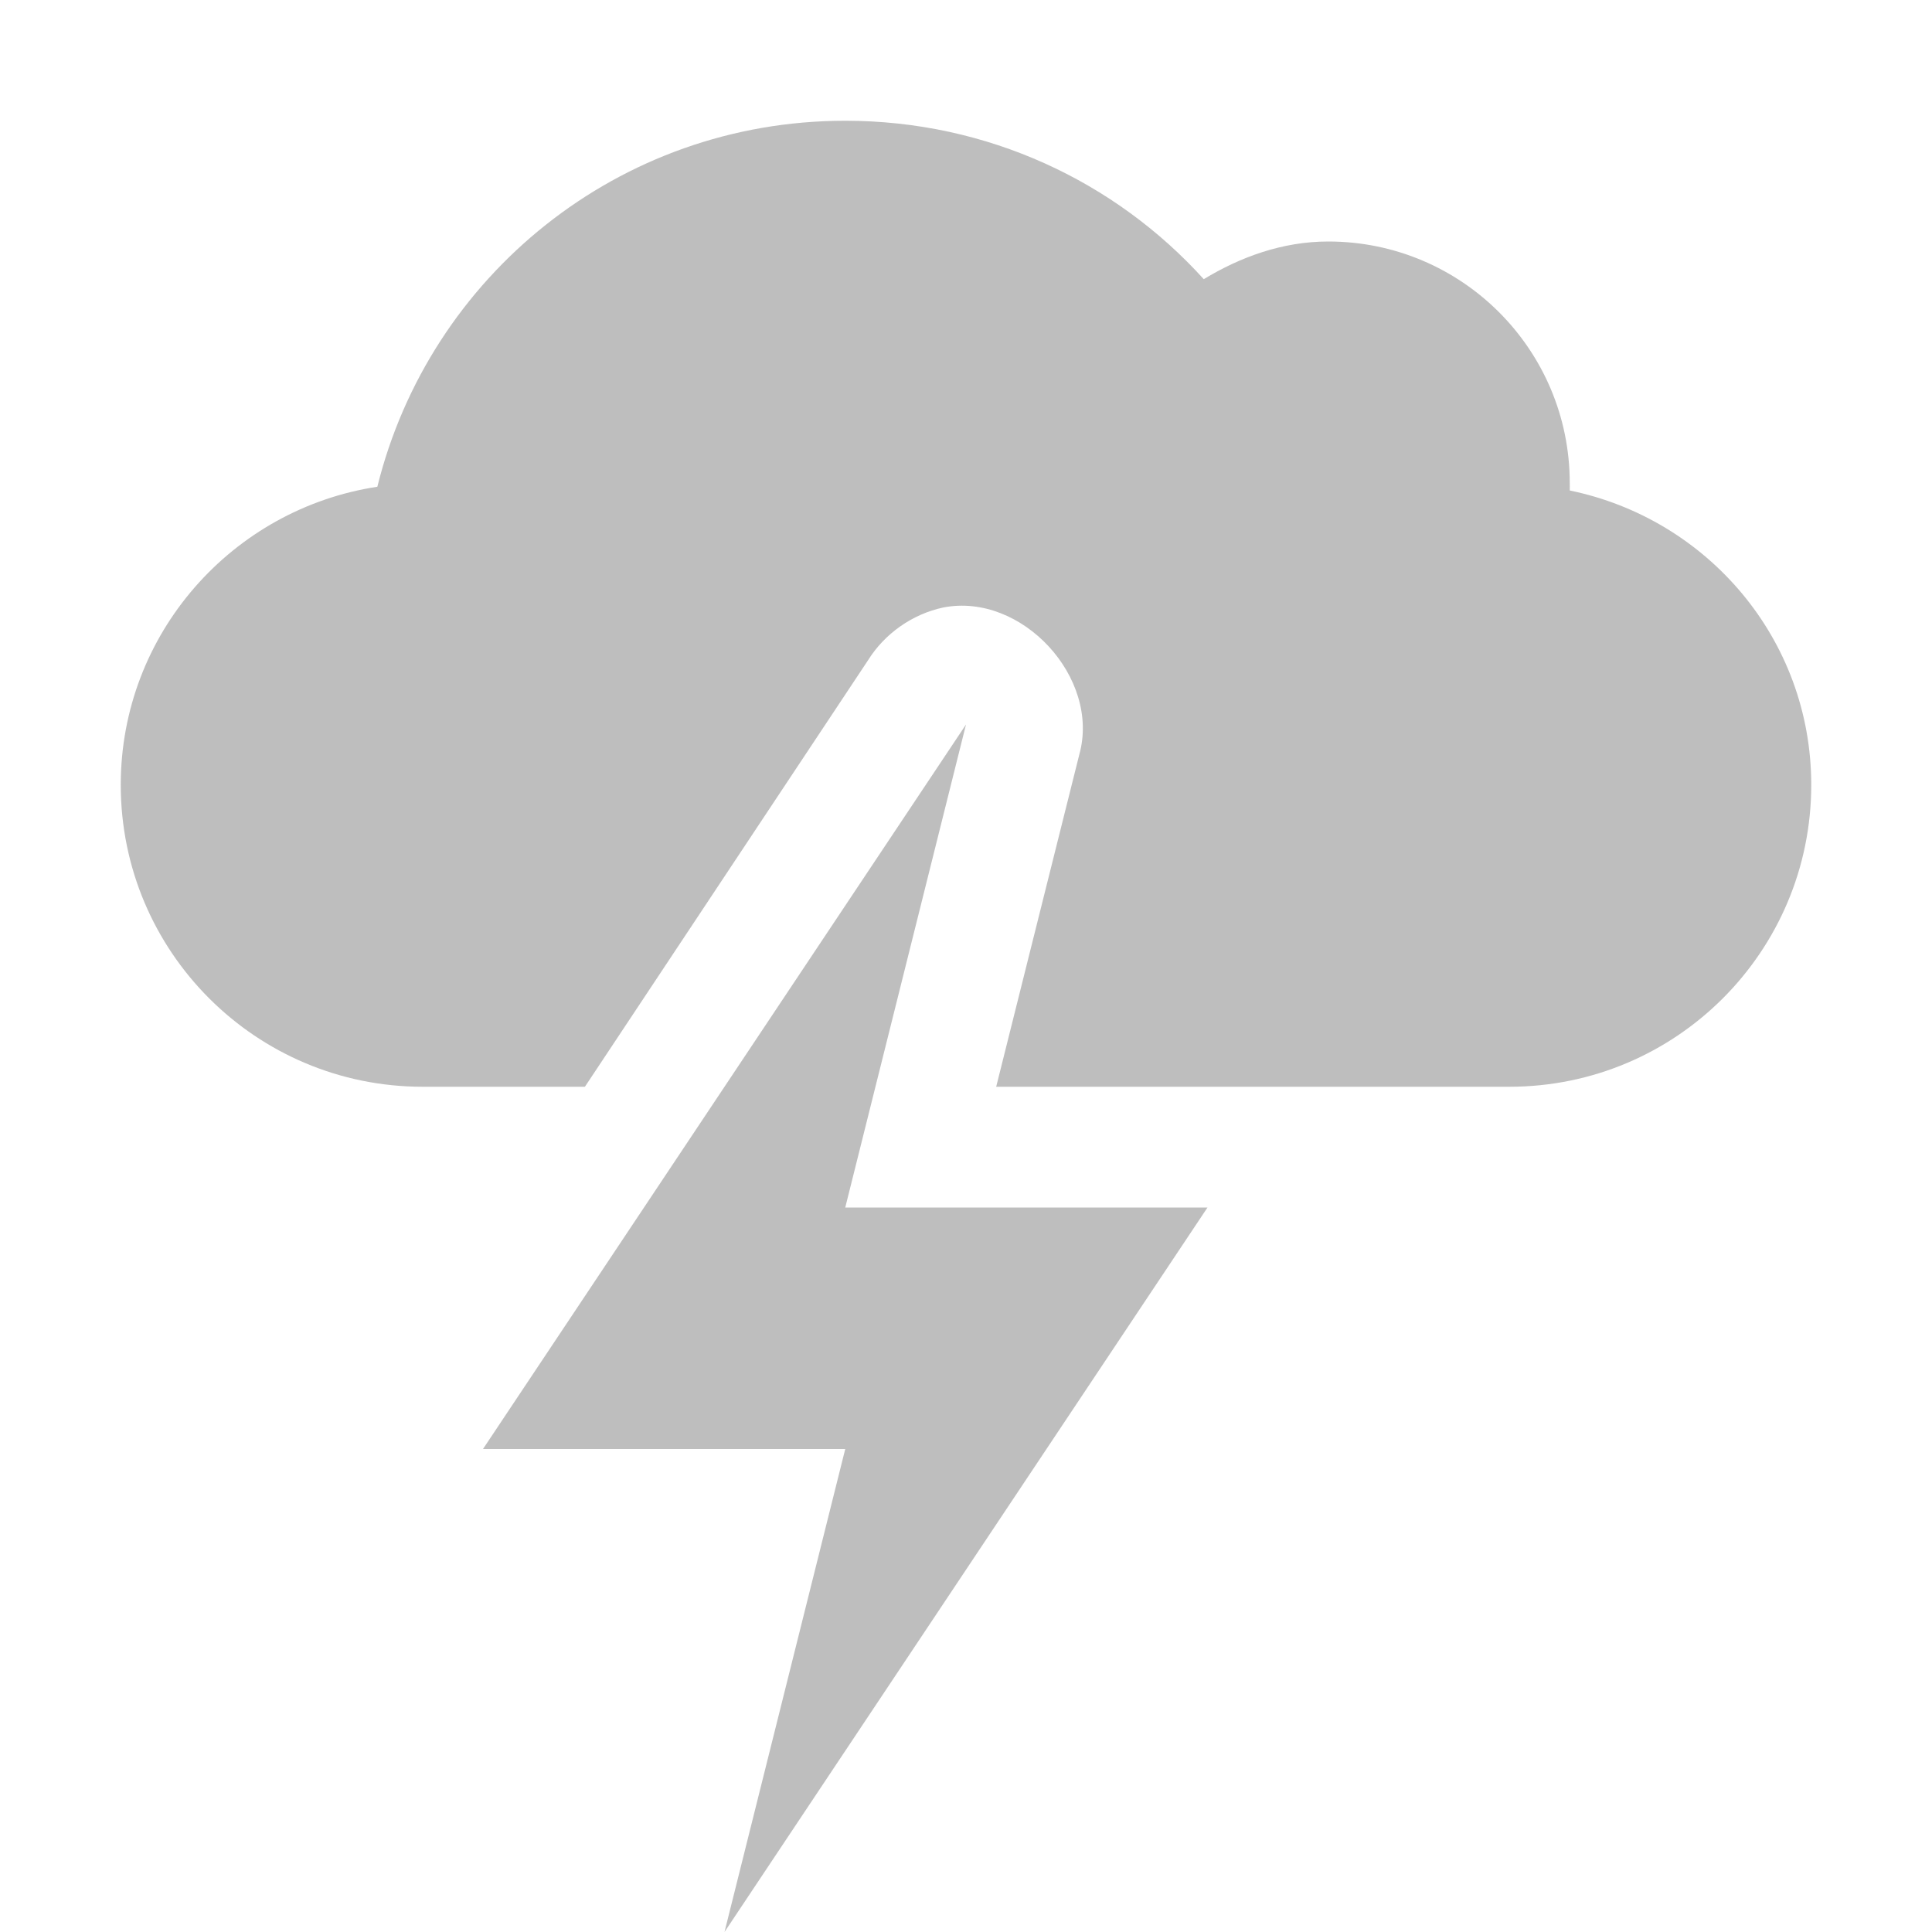
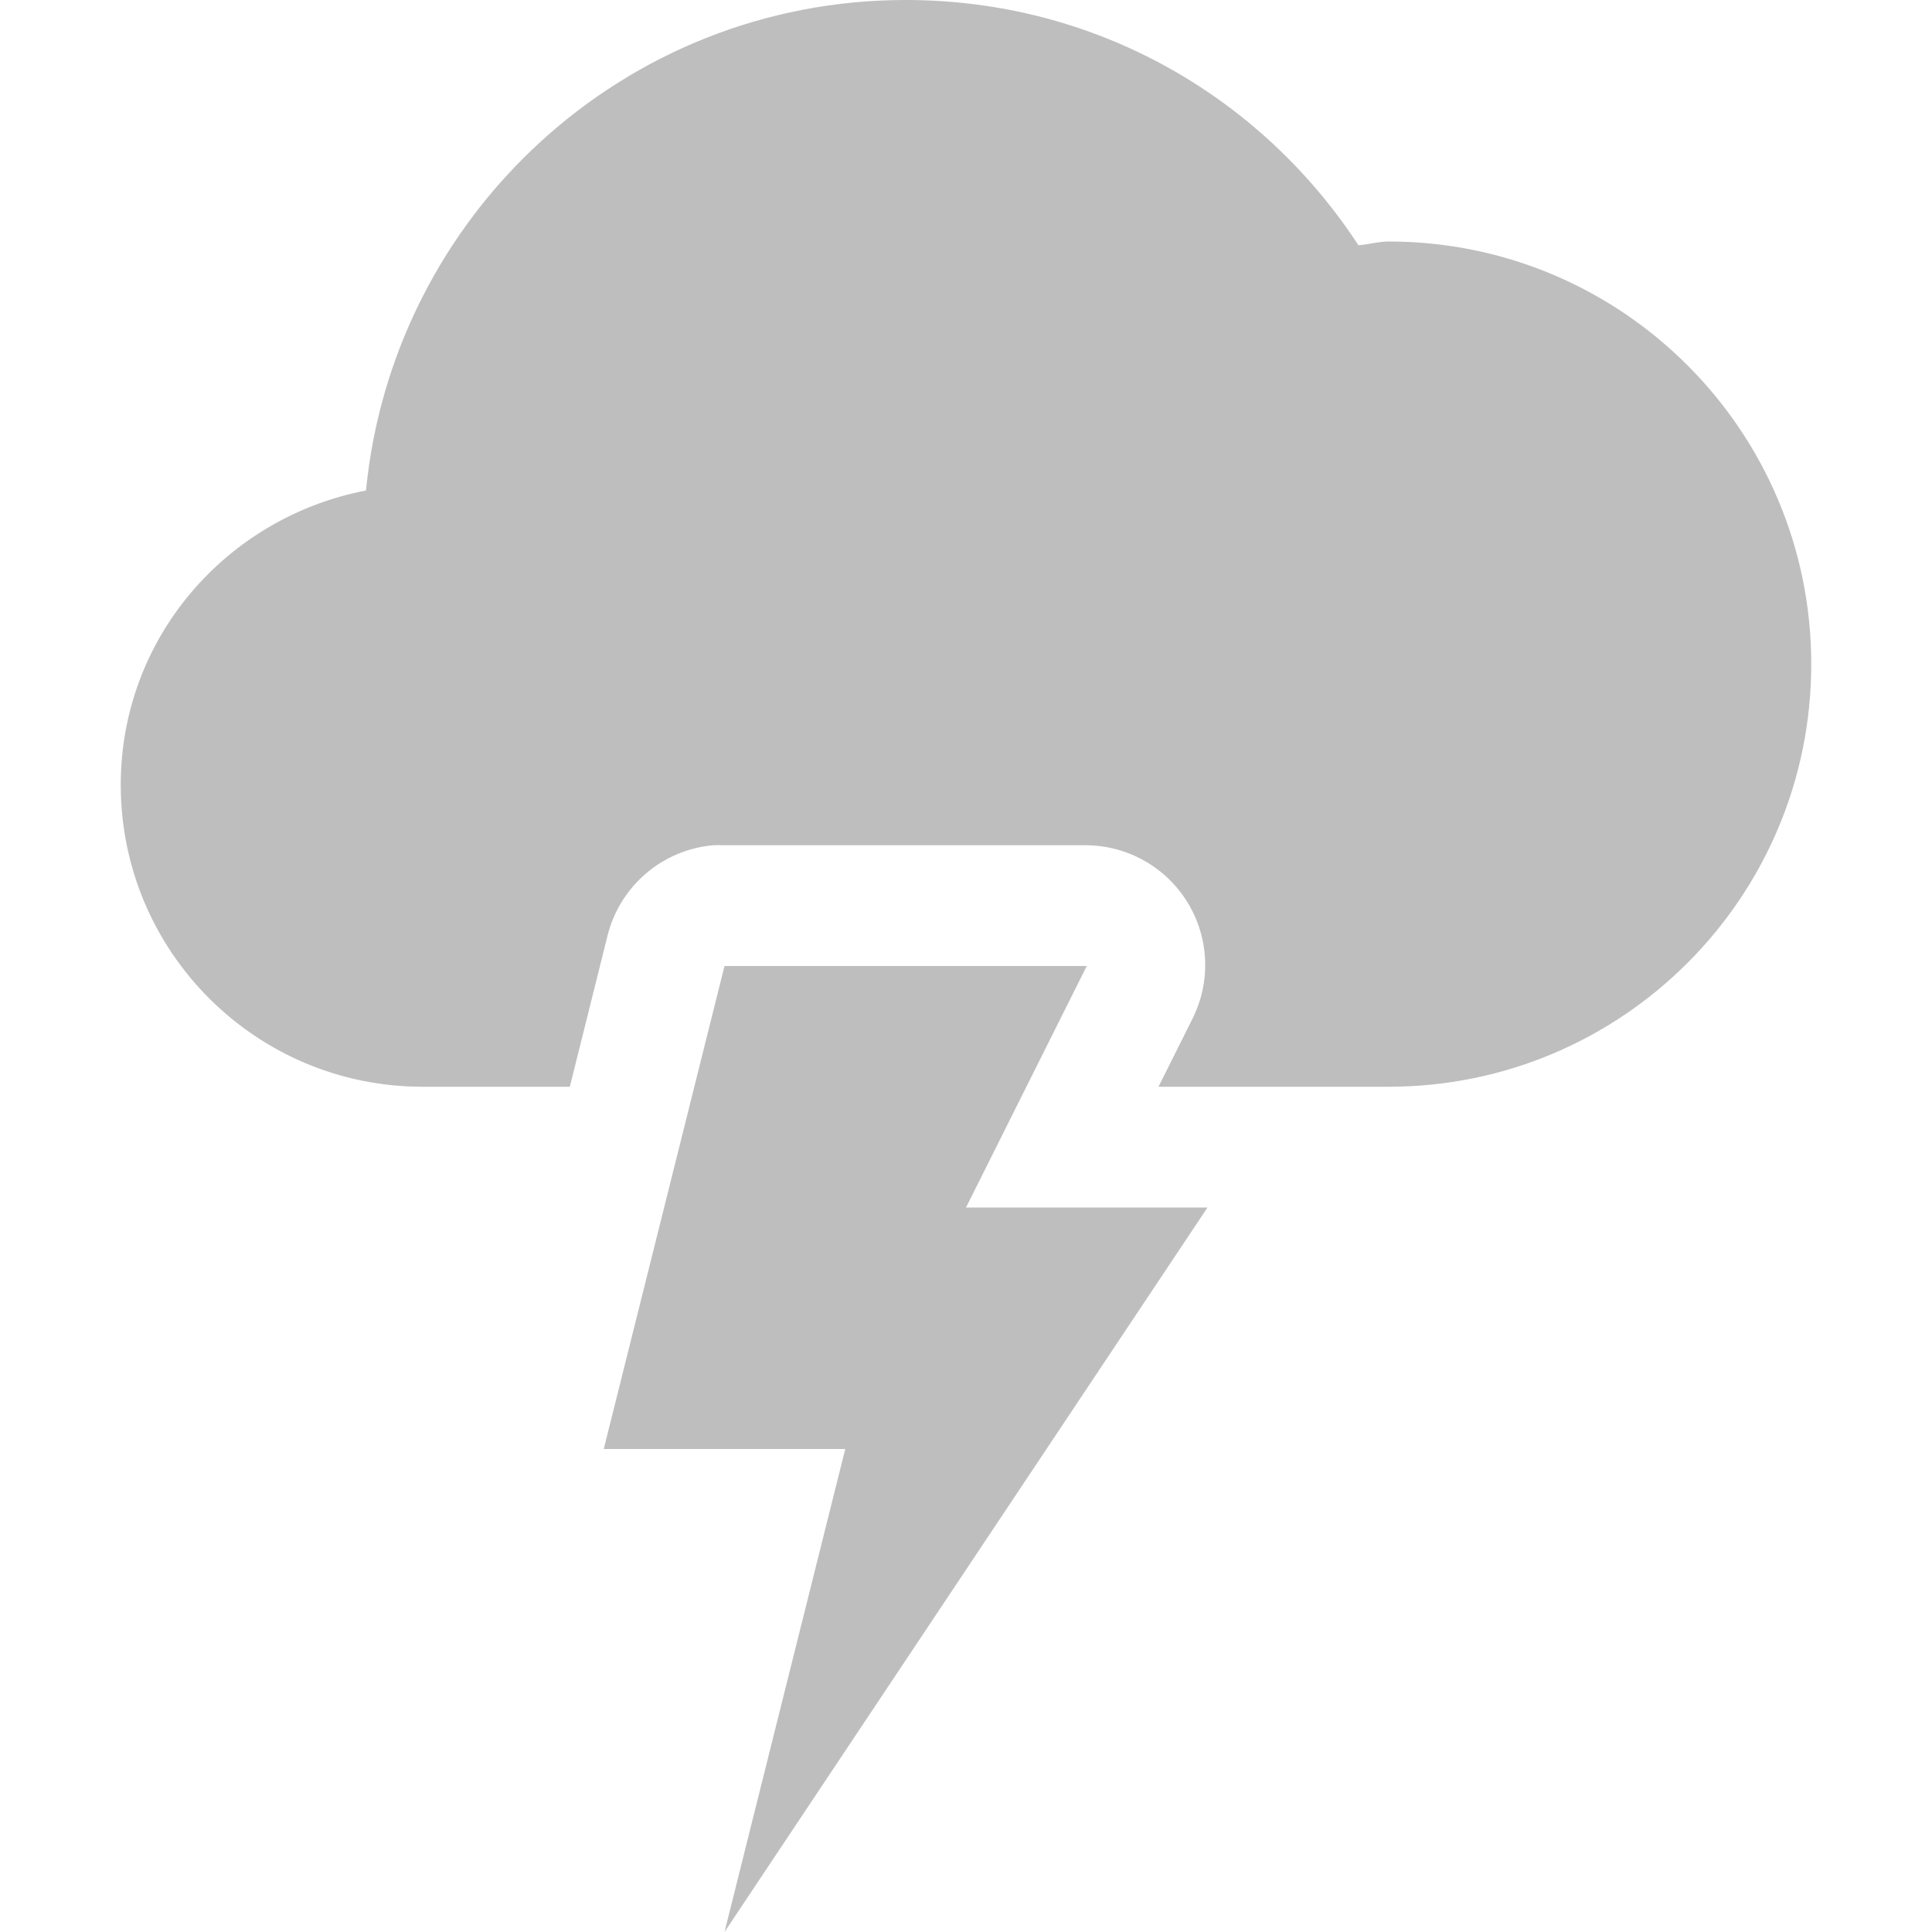
<svg xmlns="http://www.w3.org/2000/svg" xmlns:xlink="http://www.w3.org/1999/xlink" width="16" height="16" id="svg2" version="1.0">
  <defs id="defs4">
    <linearGradient id="linearGradient3171">
      <stop id="stop3173" offset="0" style="stop-color:#000000;stop-opacity:1;" />
      <stop id="stop3175" offset="1" style="stop-color:#000000;stop-opacity:0;" />
    </linearGradient>
    <linearGradient xlink:href="#linearGradient3171" id="linearGradient3342" gradientUnits="userSpaceOnUse" x1="4.938" y1="11" x2="8" y2="11" />
    <linearGradient id="linearGradient3266">
      <stop id="stop3268" offset="0" style="stop-color:#505050;stop-opacity:1;" />
      <stop id="stop3270" offset="1" style="stop-color:#505050;stop-opacity:0;" />
    </linearGradient>
    <linearGradient xlink:href="#linearGradient3266" id="linearGradient3340" gradientUnits="userSpaceOnUse" gradientTransform="translate(2,0)" x1="3.889" y1="15.657" x2="4.329" y2="12.843" />
    <linearGradient xlink:href="#linearGradient3242" id="linearGradient3338" gradientUnits="userSpaceOnUse" x1="3.5" y1="14.031" x2="3.5" y2="7.996" />
    <linearGradient id="linearGradient3242">
      <stop id="stop3244" offset="0" style="stop-color:#505050;stop-opacity:1;" />
      <stop style="stop-color:#a7a7a7;stop-opacity:1;" offset="0.5" id="stop3260" />
      <stop style="stop-color:#ffffff;stop-opacity:1;" offset="0.7" id="stop3250" />
      <stop id="stop3246" offset="1" style="stop-color:#c8c8c8;stop-opacity:1;" />
    </linearGradient>
    <linearGradient xlink:href="#linearGradient3242" id="linearGradient3336" gradientUnits="userSpaceOnUse" x1="7.613" y1="14.757" x2="5.525" y2="7.243" />
    <linearGradient id="ShadowGradient">
      <stop style="stop-color:#000000;stop-opacity:1;" offset="0" id="stop3393" />
      <stop style="stop-color:#000000;stop-opacity:0;" offset="1" id="stop3395" />
    </linearGradient>
    <linearGradient id="StandardGradient">
      <stop style="stop-color:#000000;stop-opacity:1;" offset="0" id="stop3389" />
      <stop style="stop-color:#646464;stop-opacity:1;" offset="1" id="stop3391" />
    </linearGradient>
    <linearGradient xlink:href="#StandardGradient" id="linearGradient3381" x1="9.938" y1="3" x2="9.938" y2="19.018" gradientUnits="userSpaceOnUse" />
    <linearGradient xlink:href="#StandardGradient" id="linearGradient3782" x1="9.75" y1="5" x2="9.75" y2="19.056" gradientUnits="userSpaceOnUse" gradientTransform="translate(0,-1)" />
    <linearGradient xlink:href="#StandardGradient" id="linearGradient2400" gradientUnits="userSpaceOnUse" gradientTransform="translate(-9,10)" x1="9.75" y1="5" x2="9.75" y2="19.056" />
    <linearGradient xlink:href="#StandardGradient" id="linearGradient3174" gradientUnits="userSpaceOnUse" gradientTransform="matrix(0.7071068,0.7071068,-0.7071068,0.7071068,0.8856249,4.153634)" x1="9.75" y1="5" x2="9.75" y2="19.056" />
    <linearGradient xlink:href="#StandardGradient" id="linearGradient3178" gradientUnits="userSpaceOnUse" gradientTransform="matrix(0,1,-1,0,12.00982,7.009822)" x1="9.75" y1="5" x2="9.75" y2="19.056" />
    <linearGradient xlink:href="#StandardGradient" id="linearGradient3182" gradientUnits="userSpaceOnUse" gradientTransform="matrix(-0.7071068,0.7071068,-0.7071068,-0.7071068,17.85619,16.89545)" x1="9.75" y1="5" x2="9.75" y2="19.056" />
    <linearGradient xlink:href="#StandardGradient" id="linearGradient3186" gradientUnits="userSpaceOnUse" gradientTransform="matrix(-1,0,0,-1,15,28.01964)" x1="9.75" y1="5" x2="9.75" y2="19.056" />
    <linearGradient xlink:href="#StandardGradient" id="linearGradient3190" gradientUnits="userSpaceOnUse" gradientTransform="matrix(-0.7071068,-0.7071068,0.7071068,-0.7071068,5.114375,33.86601)" x1="9.75" y1="5" x2="9.75" y2="19.056" />
    <linearGradient xlink:href="#StandardGradient" id="linearGradient3194" gradientUnits="userSpaceOnUse" gradientTransform="matrix(0,-1,1,0,-6.009822,31.00982)" x1="9.75" y1="5" x2="9.75" y2="19.056" />
    <linearGradient xlink:href="#StandardGradient" id="linearGradient3198" gradientUnits="userSpaceOnUse" gradientTransform="matrix(0.7071068,-0.7071068,0.7071068,0.7071068,-11.85619,21.1242)" x1="9.75" y1="5" x2="9.75" y2="19.056" />
    <linearGradient xlink:href="#StandardGradient" id="linearGradient3224" gradientUnits="userSpaceOnUse" gradientTransform="matrix(0.7071068,0.7071068,-0.7071068,0.7071068,11.29289,-6.263456)" x1="9.75" y1="5" x2="9.75" y2="19.056" />
    <linearGradient xlink:href="#StandardGradient" id="linearGradient2407" gradientUnits="userSpaceOnUse" gradientTransform="translate(-22,-5)" x1="9.75" y1="5" x2="9.75" y2="19.056" />
    <linearGradient xlink:href="#StandardGradient" id="linearGradient3228" x1="6.701" y1="1" x2="6.701" y2="15.001" gradientUnits="userSpaceOnUse" />
    <linearGradient xlink:href="#linearGradient3171" id="linearGradient2630" gradientUnits="userSpaceOnUse" x1="4.938" y1="11" x2="8" y2="11" gradientTransform="translate(4.8043455e-2,-1.054602)" />
    <linearGradient xlink:href="#linearGradient3266" id="linearGradient2633" gradientUnits="userSpaceOnUse" gradientTransform="translate(2.048043,-1.054602)" x1="3.889" y1="15.657" x2="4.329" y2="12.843" />
    <linearGradient xlink:href="#linearGradient3242" id="linearGradient2636" gradientUnits="userSpaceOnUse" x1="3.5" y1="14.031" x2="3.5" y2="7.996" gradientTransform="translate(4.8043455e-2,-1.054602)" />
    <linearGradient xlink:href="#linearGradient3242" id="linearGradient2639" gradientUnits="userSpaceOnUse" x1="7.613" y1="14.757" x2="5.525" y2="7.243" gradientTransform="translate(4.8043455e-2,-1.054602)" />
    <linearGradient xlink:href="#linearGradient3242" id="linearGradient2641" gradientUnits="userSpaceOnUse" gradientTransform="translate(-2,-3)" x1="7.613" y1="14.757" x2="5.525" y2="7.243" />
    <linearGradient xlink:href="#StandardGradient" id="linearGradient3421" x1="8.438" y1="1" x2="8.438" y2="15.008" gradientUnits="userSpaceOnUse" />
    <linearGradient xlink:href="#StandardGradient" id="linearGradient2433" gradientUnits="userSpaceOnUse" x1="8.438" y1="1" x2="8.438" y2="15.008" gradientTransform="matrix(1.239731,0,0,1,-2.145046,0)" />
    <linearGradient xlink:href="#StandardGradient" id="linearGradient2435" gradientUnits="userSpaceOnUse" x1="8.438" y1="1" x2="8.438" y2="15.008" gradientTransform="matrix(1.306501,0,0,1,-3.664489,0)" />
    <linearGradient xlink:href="#StandardGradient" id="linearGradient2437" gradientUnits="userSpaceOnUse" x1="8.438" y1="1" x2="8.438" y2="15.008" gradientTransform="matrix(1.315615,0,0,1,-4.720049,0)" />
    <linearGradient xlink:href="#StandardGradient" id="linearGradient2898" gradientUnits="userSpaceOnUse" x1="8.438" y1="1" x2="8.438" y2="15.008" />
    <linearGradient xlink:href="#linearGradient4081" id="linearGradient3538" gradientUnits="userSpaceOnUse" gradientTransform="translate(1,0)" x1="16.5" y1="19.543" x2="16.5" y2="2.5" />
    <linearGradient id="linearGradient4081">
      <stop style="stop-color:#aaaaaa;stop-opacity:1;" offset="0" id="stop4083" />
      <stop style="stop-color:#f0f0f0;stop-opacity:1;" offset="1" id="stop4085" />
    </linearGradient>
    <linearGradient xlink:href="#linearGradient4081" id="linearGradient3542" gradientUnits="userSpaceOnUse" gradientTransform="translate(-4,-3)" x1="10.505" y1="15.281" x2="10.505" y2="6.746" />
    <linearGradient id="linearGradient2926">
      <stop style="stop-color:#aaaaaa;stop-opacity:1;" offset="0" id="stop2928" />
      <stop style="stop-color:#f0f0f0;stop-opacity:1;" offset="1" id="stop2930" />
    </linearGradient>
    <linearGradient xlink:href="#linearGradient4081" id="linearGradient3540" gradientUnits="userSpaceOnUse" gradientTransform="translate(-4,-3)" x1="14.525" y1="17.419" x2="14.525" y2="4.625" />
    <linearGradient id="linearGradient2933">
      <stop style="stop-color:#aaaaaa;stop-opacity:1;" offset="0" id="stop2935" />
      <stop style="stop-color:#f0f0f0;stop-opacity:1;" offset="1" id="stop2937" />
    </linearGradient>
    <linearGradient y2="2.5" x2="16.5" y1="19.543" x1="16.5" gradientTransform="translate(-4,-3)" gradientUnits="userSpaceOnUse" id="linearGradient2942" xlink:href="#linearGradient4081" />
    <linearGradient xlink:href="#linearGradient4081" id="linearGradient2945" gradientUnits="userSpaceOnUse" gradientTransform="translate(-4,-3)" x1="16.5" y1="19.543" x2="16.5" y2="2.5" />
    <linearGradient xlink:href="#linearGradient4081" id="linearGradient2948" gradientUnits="userSpaceOnUse" gradientTransform="matrix(1,0,0,0.9435237,-4,-2.375231)" x1="16.5" y1="19.543" x2="16.5" y2="2.5" />
    <linearGradient xlink:href="#StandardGradient" id="linearGradient2950" gradientUnits="userSpaceOnUse" x1="8.438" y1="1" x2="8.438" y2="15.008" />
    <linearGradient xlink:href="#StandardGradient" id="linearGradient3729" gradientUnits="userSpaceOnUse" x1="8.438" y1="1" x2="8.438" y2="15.008" gradientTransform="translate(0,1)" />
    <linearGradient xlink:href="#StandardGradient" id="linearGradient3731" gradientUnits="userSpaceOnUse" x1="8.438" y1="1" x2="8.438" y2="15.008" />
    <linearGradient id="StandardGradient-1" gradientTransform="scale(1.146726,0.8720476)" x1="7.19" y1="6.955" x2="7.19" y2="18.319" gradientUnits="userSpaceOnUse">
      <stop style="stop-color:#000000;stop-opacity:0.863;" offset="0" id="stop3280" />
      <stop style="stop-color:#000000;stop-opacity:0.471;" offset="1" id="stop3282" />
    </linearGradient>
    <linearGradient y2="18.319" x2="7.19" y1="6.955" x1="7.19" gradientTransform="matrix(1.146726,0,0,0.8720476,2.519674,8.538319)" gradientUnits="userSpaceOnUse" id="linearGradient3785" xlink:href="#StandardGradient-1" />
    <linearGradient xlink:href="#StandardGradient-1" id="linearGradient3804" gradientUnits="userSpaceOnUse" x1="8.438" y1="1" x2="8.438" y2="15.008" />
    <linearGradient xlink:href="#StandardGradient-1" id="linearGradient3808" gradientUnits="userSpaceOnUse" x1="8.438" y1="1" x2="8.438" y2="15.008" gradientTransform="translate(0,1)" />
    <linearGradient xlink:href="#StandardGradient-1" id="linearGradient3812" gradientUnits="userSpaceOnUse" x1="8.438" y1="1" x2="8.438" y2="15.008" />
    <linearGradient xlink:href="#StandardGradient-1" id="linearGradient3817" gradientUnits="userSpaceOnUse" x1="8.438" y1="1" x2="8.438" y2="15.008" gradientTransform="translate(-20,0)" />
    <clipPath clipPathUnits="userSpaceOnUse" id="clipPath3824">
      <path style="fill:#ff00ff;fill-opacity:1;stroke:none;display:inline" d="m -20,0 0,16 16,0 0,-16 -16,0 z M -7.625,1 C -5.996,2.929 -5,5.343 -5,8 c 1e-6,2.708 -1.032,5.179 -2.719,7.125 l -1.5,-1.25 c 1.364,-1.613 2.188,-3.652 2.188,-5.875 0,-2.164 -0.763,-4.157 -2.062,-5.75 L -7.625,1 z M -9.812,2.844 C -8.663,4.274 -8,6.068 -8,8 c 0,1.988 -0.723,3.804 -1.938,5.25 l -1.5,-1.281 C -10.54,10.862 -10,9.501 -10,8 -10,6.556 -10.507,5.241 -11.344,4.156 l 1.531,-1.312 z m -5.188,1.125 0,8 L -17,10 -18.5,10 C -18.777,10 -19,9.777 -19,9.5 l 0,-3 C -19,6.223 -18.777,6 -18.5,6 l 1.5,0 2,-2.031 z M -12.062,4.75 C -11.393,5.666 -11,6.804 -11,8 c 0,1.259 -0.42,2.432 -1.156,3.375 L -13.688,10.062 C -13.264,9.47 -13,8.769 -13,8 -13,7.282 -13.219,6.63 -13.594,6.062 L -12.062,4.75 z" id="path3826" />
    </clipPath>
    <linearGradient xlink:href="#StandardGradient-6" id="linearGradient3750" x1="11" y1="3" x2="11" y2="20.117" gradientUnits="userSpaceOnUse" />
    <linearGradient id="StandardGradient-6" gradientTransform="matrix(0.9984539,0,0,0.9984539,-0.0459776,0.05767558)" x1="10.71" y1="1.996" x2="10.71" y2="18.974" gradientUnits="userSpaceOnUse">
      <stop style="stop-color:#000000;stop-opacity:0.863;" offset="0" id="stop3277" />
      <stop style="stop-color:#000000;stop-opacity:0.471;" offset="1" id="stop3279" />
    </linearGradient>
    <linearGradient xlink:href="#StandardGradient-6" id="linearGradient2953" gradientUnits="userSpaceOnUse" gradientTransform="matrix(0.7774459,0,0,0.7712153,-0.5548917,-0.3761043)" x1="11" y1="3" x2="11" y2="20.117" />
    <linearGradient xlink:href="#StandardGradient-6" id="linearGradient2955" gradientUnits="userSpaceOnUse" gradientTransform="matrix(0.7774459,0,0,0.7712153,-0.5548917,-1.376104)" x1="11" y1="3" x2="11" y2="20.117" />
    <linearGradient xlink:href="#StandardGradient-6" id="linearGradient3732" gradientUnits="userSpaceOnUse" gradientTransform="matrix(0.7774459,0,0,0.7712153,-0.5548917,-0.3761043)" x1="11" y1="3" x2="11" y2="20.117" />
    <linearGradient xlink:href="#StandardGradient-6" id="linearGradient3736" gradientUnits="userSpaceOnUse" gradientTransform="matrix(0.7774459,0,0,0.7712153,-0.5548917,-1.376104)" x1="11" y1="3" x2="11" y2="20.117" />
    <linearGradient xlink:href="#StandardGradient-6" id="linearGradient3741" gradientUnits="userSpaceOnUse" gradientTransform="matrix(0.7774459,0,0,0.7712153,-20.55489,-1.376104)" x1="11" y1="3" x2="11" y2="20.117" />
    <clipPath clipPathUnits="userSpaceOnUse" id="clipPath3748">
      <path style="fill:#ff00ff;fill-opacity:1;stroke:none;display:inline" d="m -20,0 0,16 16,0 0,-16 -16,0 z M -15.5,1.469 -12,3.938 -8.5,1.469 -5,3.938 -8.5,6.625 -5,8.969 -12,14 -19,8.969 -15.5,6.625 -19,3.938 -15.5,1.469 z" id="path3750" />
    </clipPath>
    <clipPath clipPathUnits="userSpaceOnUse" id="clipPath3806">
      <path style="fill:#ff00ff;fill-opacity:1;stroke:none;display:inline" d="m -20,0 0,16 16,0 0,-16 -16,0 z m 14.281,1 c 0.183,0 0.365,0.084 0.5,0.219 0.269,0.269 0.269,0.731 0,1 L -8.031,5 l 0,1.531 a 0.528,0.526 0 0 1 -0.156,0.375 L -10.156,8.875 a 0.528,0.526 0 0 1 -0.062,0.031 l -2.688,-2.688 a 0.528,0.526 0 0 1 0,-0.031 0.528,0.526 0 0 1 0.031,-0.031 l 1.969,-1.969 a 0.528,0.526 0 0 1 0.375,-0.156 l 1.531,0 2.781,-2.812 C -6.084,1.084 -5.901,1 -5.719,1 z m -8.125,6.125 a 0.528,0.526 0 0 1 0.031,0 l 2.688,2.688 a 0.528,0.526 0 0 1 0,0.031 0.528,0.526 0 0 1 -0.031,0.031 L -13.125,11.844 A 0.528,0.526 0 0 1 -13.5,12 l -1.531,0 -2.781,2.812 c -0.269,0.269 -0.731,0.269 -1,0 -0.269,-0.269 -0.269,-0.731 0,-1 L -16,11.031 -16,9.5 a 0.528,0.526 0 0 1 0.156,-0.375 L -13.875,7.156 A 0.528,0.526 0 0 1 -13.844,7.125 z" id="path3808" />
    </clipPath>
    <linearGradient xlink:href="#StandardGradient-6" id="linearGradient3849" gradientUnits="userSpaceOnUse" x1="10.974" y1="1.082" x2="10.974" y2="8.948" gradientTransform="translate(-20,0)" />
    <clipPath clipPathUnits="userSpaceOnUse" id="clipPath3856">
      <path style="fill:#ff00ff;fill-opacity:1;stroke:none;display:inline" d="m -20,0 0,16 16,0 0,-16 -16,0 z m 14.281,1 c 0.183,0 0.365,0.084 0.5,0.219 0.269,0.269 0.269,0.731 0,1 L -8.031,5 l 0,1.531 a 0.528,0.526 0 0 1 -0.156,0.375 L -10.156,8.875 a 0.528,0.526 0 0 1 -0.062,0.031 l -2.688,-2.688 a 0.528,0.526 0 0 1 0,-0.031 0.528,0.526 0 0 1 0.031,-0.031 l 1.969,-1.969 a 0.528,0.526 0 0 1 0.375,-0.156 l 1.531,0 2.781,-2.812 C -6.084,1.084 -5.901,1 -5.719,1 z" id="path3858" />
    </clipPath>
  </defs>
  <g id="layer1">
-     <path id="path3798" d="M 7.5,19 C 6.05,19 4.813,19.869 4.281,21.125 4.034,21.043 3.775,21 3.5,21 2.119,21 1,22.119 1,23.5 1,24.881 2.119,26 3.5,26 l 4,0 5.5,0 c 1.105,0 2,-0.895 2,-2 0,-1.105 -0.895,-2 -2,-2 l -0.094,0 C 12.96,21.846 13,21.673 13,21.5 13,20.672 12.328,20 11.5,20 11.054,20 10.65,20.191 10.375,20.5 9.743,19.59 8.692,19 7.5,19 z" style="color:#000000;fill:#ff0000;fill-opacity:1;fill-rule:nonzero;stroke:none;stroke-width:1;marker:none;visibility:visible;display:inline;overflow:visible;enable-background:accumulate" />
-     <path id="path3863" d="m 7,-18 c -1.877,0 -3.444,1.288 -3.875,3.031 C 1.924,-14.786 1,-13.752 1,-12.5 c 0,1.381 1.119,2.5 2.5,2.5 l 9,0 c 1.381,0 2.5,-1.119 2.5,-2.5 0,-1.208 -0.861,-2.204 -2,-2.438 6.5e-4,-0.021 0,-0.041 0,-0.062 0,-1.105 -0.895,-2 -2,-2 -0.38,0 -0.729,0.129 -1.031,0.312 C 9.237,-17.497 8.178,-18 7,-18 z" style="color:#000000;fill:#6e6e6e;fill-opacity:1;fill-rule:nonzero;stroke:none;stroke-width:1;marker:none;visibility:visible;display:inline;overflow:visible;enable-background:accumulate" />
-     <path style="color:#000000;fill:#bebebe;fill-opacity:1;fill-rule:nonzero;stroke:none;stroke-width:1;marker:none;visibility:visible;display:inline;overflow:visible;enable-background:accumulate" d="M 7,1 C 5.123,1 3.556,2.288 3.125,4.031 1.924,4.214 1,5.248 1,6.5 1,7.881 2.119,9 3.5,9 L 4.844,9 7.188,5.469 C 7.326,5.247 7.557,5.085 7.812,5.031 8.462,4.904 9.116,5.613 8.938,6.25 L 8.25,9 12.5,9 C 13.881,9 15,7.881 15,6.5 15,5.292 14.139,4.296 13,4.062 13.001,4.042 13,4.021 13,4 13,2.895 12.105,2 11,2 10.62,2 10.271,2.129 9.969,2.312 9.237,1.503 8.178,1 7,1 z" id="path3888" />
-     <path style="fill:#bebebe;fill-opacity:1;stroke:none" d="m 6,16 1,-4 -3,0 4,-6 -1,4 3,0 -4,6 z" id="path3994" />
+     <path style="color:#000000;fill:#000000;fill-opacity:1;fill-rule:nonzero;stroke:none;stroke-width:2;marker:none;visibility:visible;display:inline;overflow:visible;enable-background:accumulate" id="path3085" d="M 7,6 A 3,3 0 1 1 1,6 3,3 0 1 1 7,6 z" transform="translate(-13,0)" />
+     <path d="M 7,6 A 3,3 0 1 1 1,6 3,3 0 1 1 7,6 z" id="path3087" style="color:#000000;fill:#000000;fill-opacity:1;fill-rule:nonzero;stroke:none;stroke-width:2;marker:none;visibility:visible;display:inline;overflow:visible;enable-background:accumulate" transform="matrix(1.5,0,0,1.5,-18.5,-4.5)" />
+     <path transform="matrix(0.8333333,0,0,0.8333333,-19.83333,1.5)" style="color:#000000;fill:#000000;fill-opacity:1;fill-rule:nonzero;stroke:none;stroke-width:2;marker:none;visibility:visible;display:inline;overflow:visible;enable-background:accumulate" id="path3089" d="M 7,6 A 3,3 0 1 1 1,6 3,3 0 1 1 7,6 z" />
+     <rect style="color:#000000;fill:#000000;fill-opacity:1;fill-rule:nonzero;stroke:none;stroke-width:2;marker:none;visibility:visible;display:inline;overflow:visible;enable-background:accumulate" id="rect3091" width="7.5" height="4" x="-16.5" y="5" />
+     <path transform="translate(-12,-20)" d="M 7,6 A 3,3 0 1 1 1,6 3,3 0 1 1 7,6 z" id="path3094" style="color:#000000;fill:#000000;fill-opacity:1;fill-rule:nonzero;stroke:none;stroke-width:2;marker:none;visibility:visible;display:inline;overflow:visible;enable-background:accumulate" />
+     <path transform="matrix(1.5,0,0,1.5,-18.5,-24.5)" style="color:#000000;fill:#000000;fill-opacity:1;fill-rule:nonzero;stroke:none;stroke-width:2;marker:none;visibility:visible;display:inline;overflow:visible;enable-background:accumulate" id="path3096" d="M 7,6 A 3,3 0 1 1 1,6 3,3 0 1 1 7,6 z" />
+     <rect y="-15" x="-13" height="4" width="5" id="rect3100" style="color:#000000;fill:#000000;fill-opacity:1;fill-rule:nonzero;stroke:none;stroke-width:2;marker:none;visibility:visible;display:inline;overflow:visible;enable-background:accumulate" />
+     <path transform="translate(-12,20)" d="M 7,6 A 3,3 0 1 1 1,6 3,3 0 1 1 7,6 z" id="path3102" style="color:#000000;fill:#000000;fill-opacity:1;fill-rule:nonzero;stroke:none;stroke-width:2;marker:none;visibility:visible;display:inline;overflow:visible;enable-background:accumulate" />
+     <path transform="matrix(1.5,0,0,1.5,-18.5,15.5)" style="color:#000000;fill:#000000;fill-opacity:1;fill-rule:nonzero;stroke:none;stroke-width:2;marker:none;visibility:visible;display:inline;overflow:visible;enable-background:accumulate" id="path3104" d="M 7,6 A 3,3 0 1 1 1,6 3,3 0 1 1 7,6 z" />
+     <path d="M 7,6 A 3,3 0 1 1 1,6 3,3 0 1 1 7,6 z" id="path3106" style="color:#000000;fill:#000000;fill-opacity:1;fill-rule:nonzero;stroke:none;stroke-width:2;marker:none;visibility:visible;display:inline;overflow:visible;enable-background:accumulate" transform="matrix(0.8333333,0,0,0.8333333,-19.83333,21.5)" />
+     <rect y="25" x="-16.5" height="4" width="8.5" id="rect3108" style="color:#000000;fill:#000000;fill-opacity:1;fill-rule:nonzero;stroke:none;stroke-width:2;marker:none;visibility:visible;display:inline;overflow:visible;enable-background:accumulate" />
+     <path transform="matrix(1.166667,0,0,1.166667,-33.16667,-1.5)" d="M 7,6 A 3,3 0 1 1 1,6 3,3 0 1 1 7,6 z" id="path3110" style="color:#000000;fill:#000000;fill-opacity:1;fill-rule:nonzero;stroke:none;stroke-width:2;marker:none;visibility:visible;display:inline;overflow:visible;enable-background:accumulate" />
+     <path transform="matrix(1.5,0,0,1.5,-38.5,-4.5)" style="color:#000000;fill:#000000;fill-opacity:1;fill-rule:nonzero;stroke:none;stroke-width:2;marker:none;visibility:visible;display:inline;overflow:visible;enable-background:accumulate" id="path3112" d="M 7,6 A 3,3 0 1 1 1,6 3,3 0 1 1 7,6 z" />
+     <path d="M 7,6 A 3,3 0 1 1 1,6 3,3 0 1 1 7,6 z" id="path3114" style="color:#000000;fill:#000000;fill-opacity:1;fill-rule:nonzero;stroke:none;stroke-width:2;marker:none;visibility:visible;display:inline;overflow:visible;enable-background:accumulate" transform="matrix(0.8333333,0,0,0.8333333,-39.83333,1.5)" />
+     <rect y="5" x="-36.5" height="4" width="8" id="rect3116" style="color:#000000;fill:#000000;fill-opacity:1;fill-rule:nonzero;stroke:none;stroke-width:2;marker:none;visibility:visible;display:inline;overflow:visible;enable-background:accumulate" />
+     <path style="color:#000000;fill:#bebebe;fill-opacity:1;fill-rule:nonzero;stroke:none;stroke-width:2;marker:none;visibility:visible;display:inline;overflow:visible;enable-background:accumulate" d="M 7.5 0 C 5.164 0 3.254 1.785 3.031 4.062 C 1.877 4.284 1 5.281 1 6.5 C 1 7.881 2.119 9 3.5 9 L 4.719 9 L 5.031 7.75 A 0.992 0.992 0 0 1 5.906 7 A 0.992 0.992 0 0 1 6 7 L 9 7 A 0.992 0.992 0 0 1 9.875 8.438 L 9.594 9 L 10.094 9 L 11.5 9 C 13.433 9 15 7.433 15 5.5 C 15 3.567 13.433 2 11.5 2 C 11.416 2 11.333 2.025 11.25 2.031 C 10.447 0.803 9.078 0 7.5 0 z " id="path3126" />
+     <path style="fill:#bebebe;fill-opacity:1;stroke:none" d="m 6,8 -1,4 2,0 -1,4 4,-6 -2,0 1,-2 z" id="path3134" />
+     <path style="color:#000000;fill:#000000;fill-opacity:1;fill-rule:nonzero;stroke:none;stroke-width:2;marker:none;visibility:visible;display:inline;overflow:visible;enable-background:accumulate" d="m -32.5,20 c -2.336,0 -4.246,1.785 -4.469,4.062 C -38.123,24.284 -39,25.281 -39,26.5 c 0,1.381 1.119,2.5 2.5,2.5 l 4,0 4,0 c 1.933,0 3.5,-1.567 3.5,-3.5 0,-1.933 -1.567,-3.5 -3.5,-3.5 -0.084,0 -0.167,0.025 -0.25,0.031 C -29.553,20.803 -30.922,20 -32.5,20 z" id="path3901" />
  </g>
</svg>
